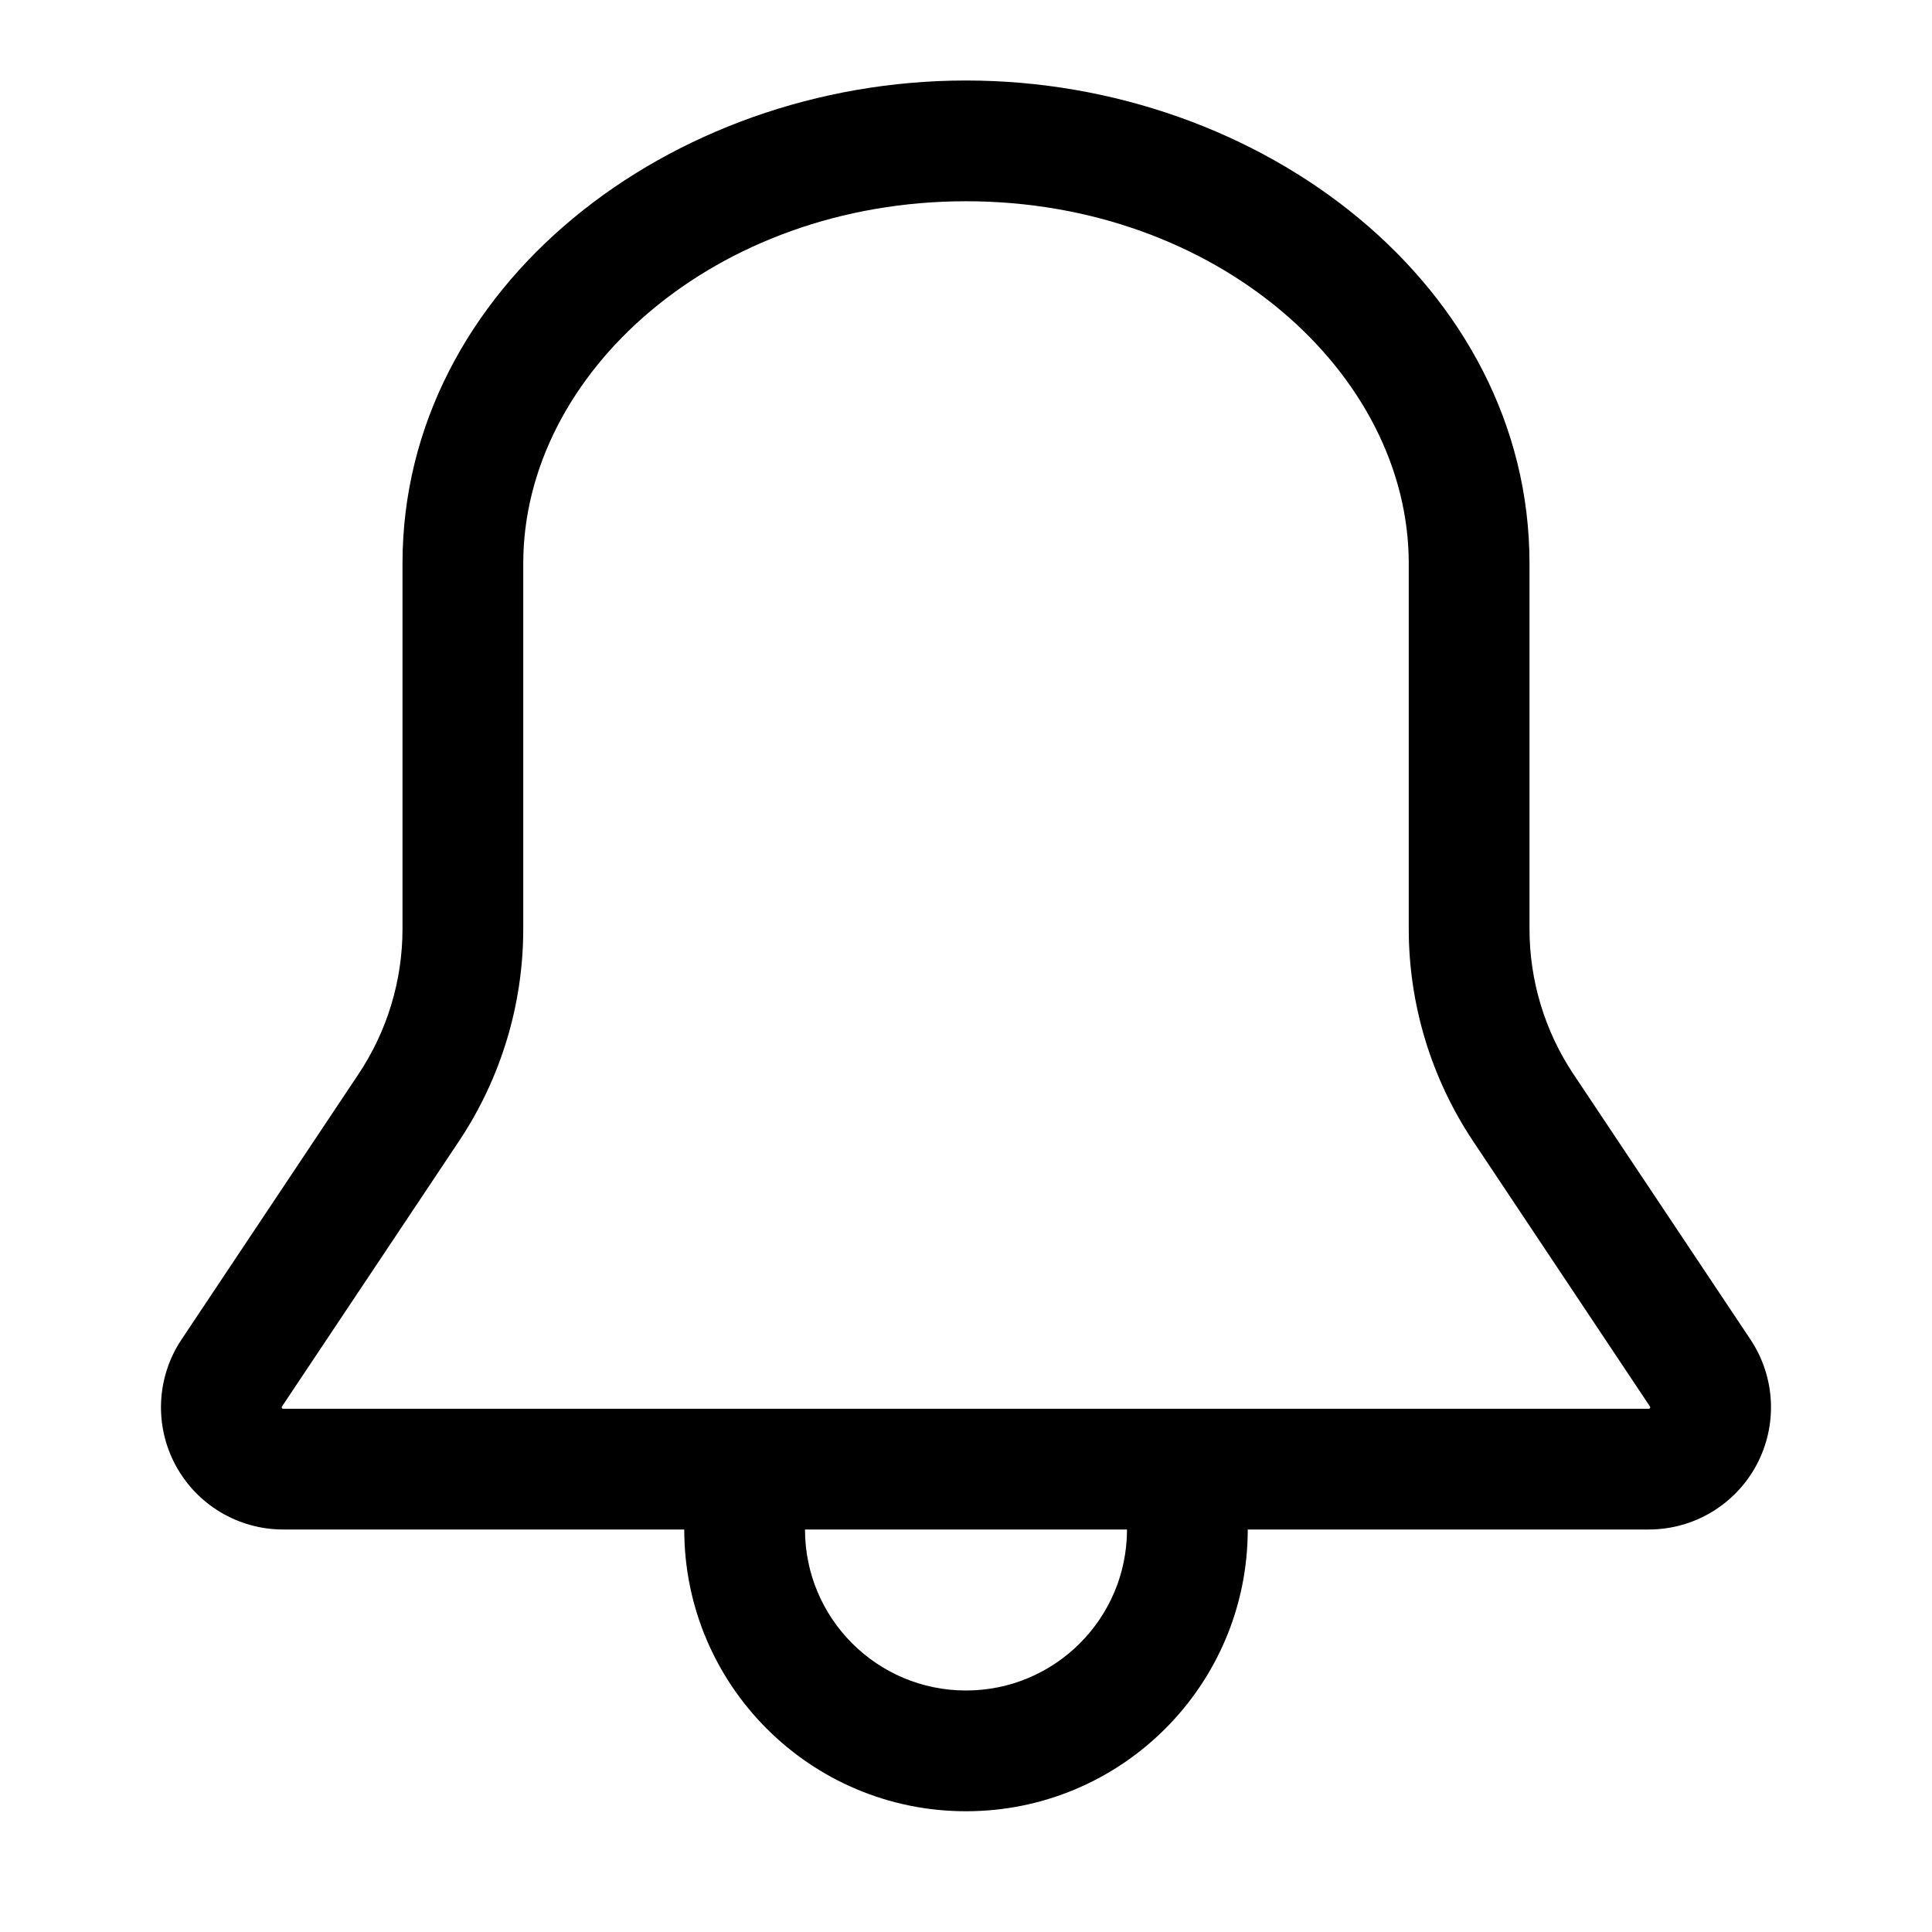
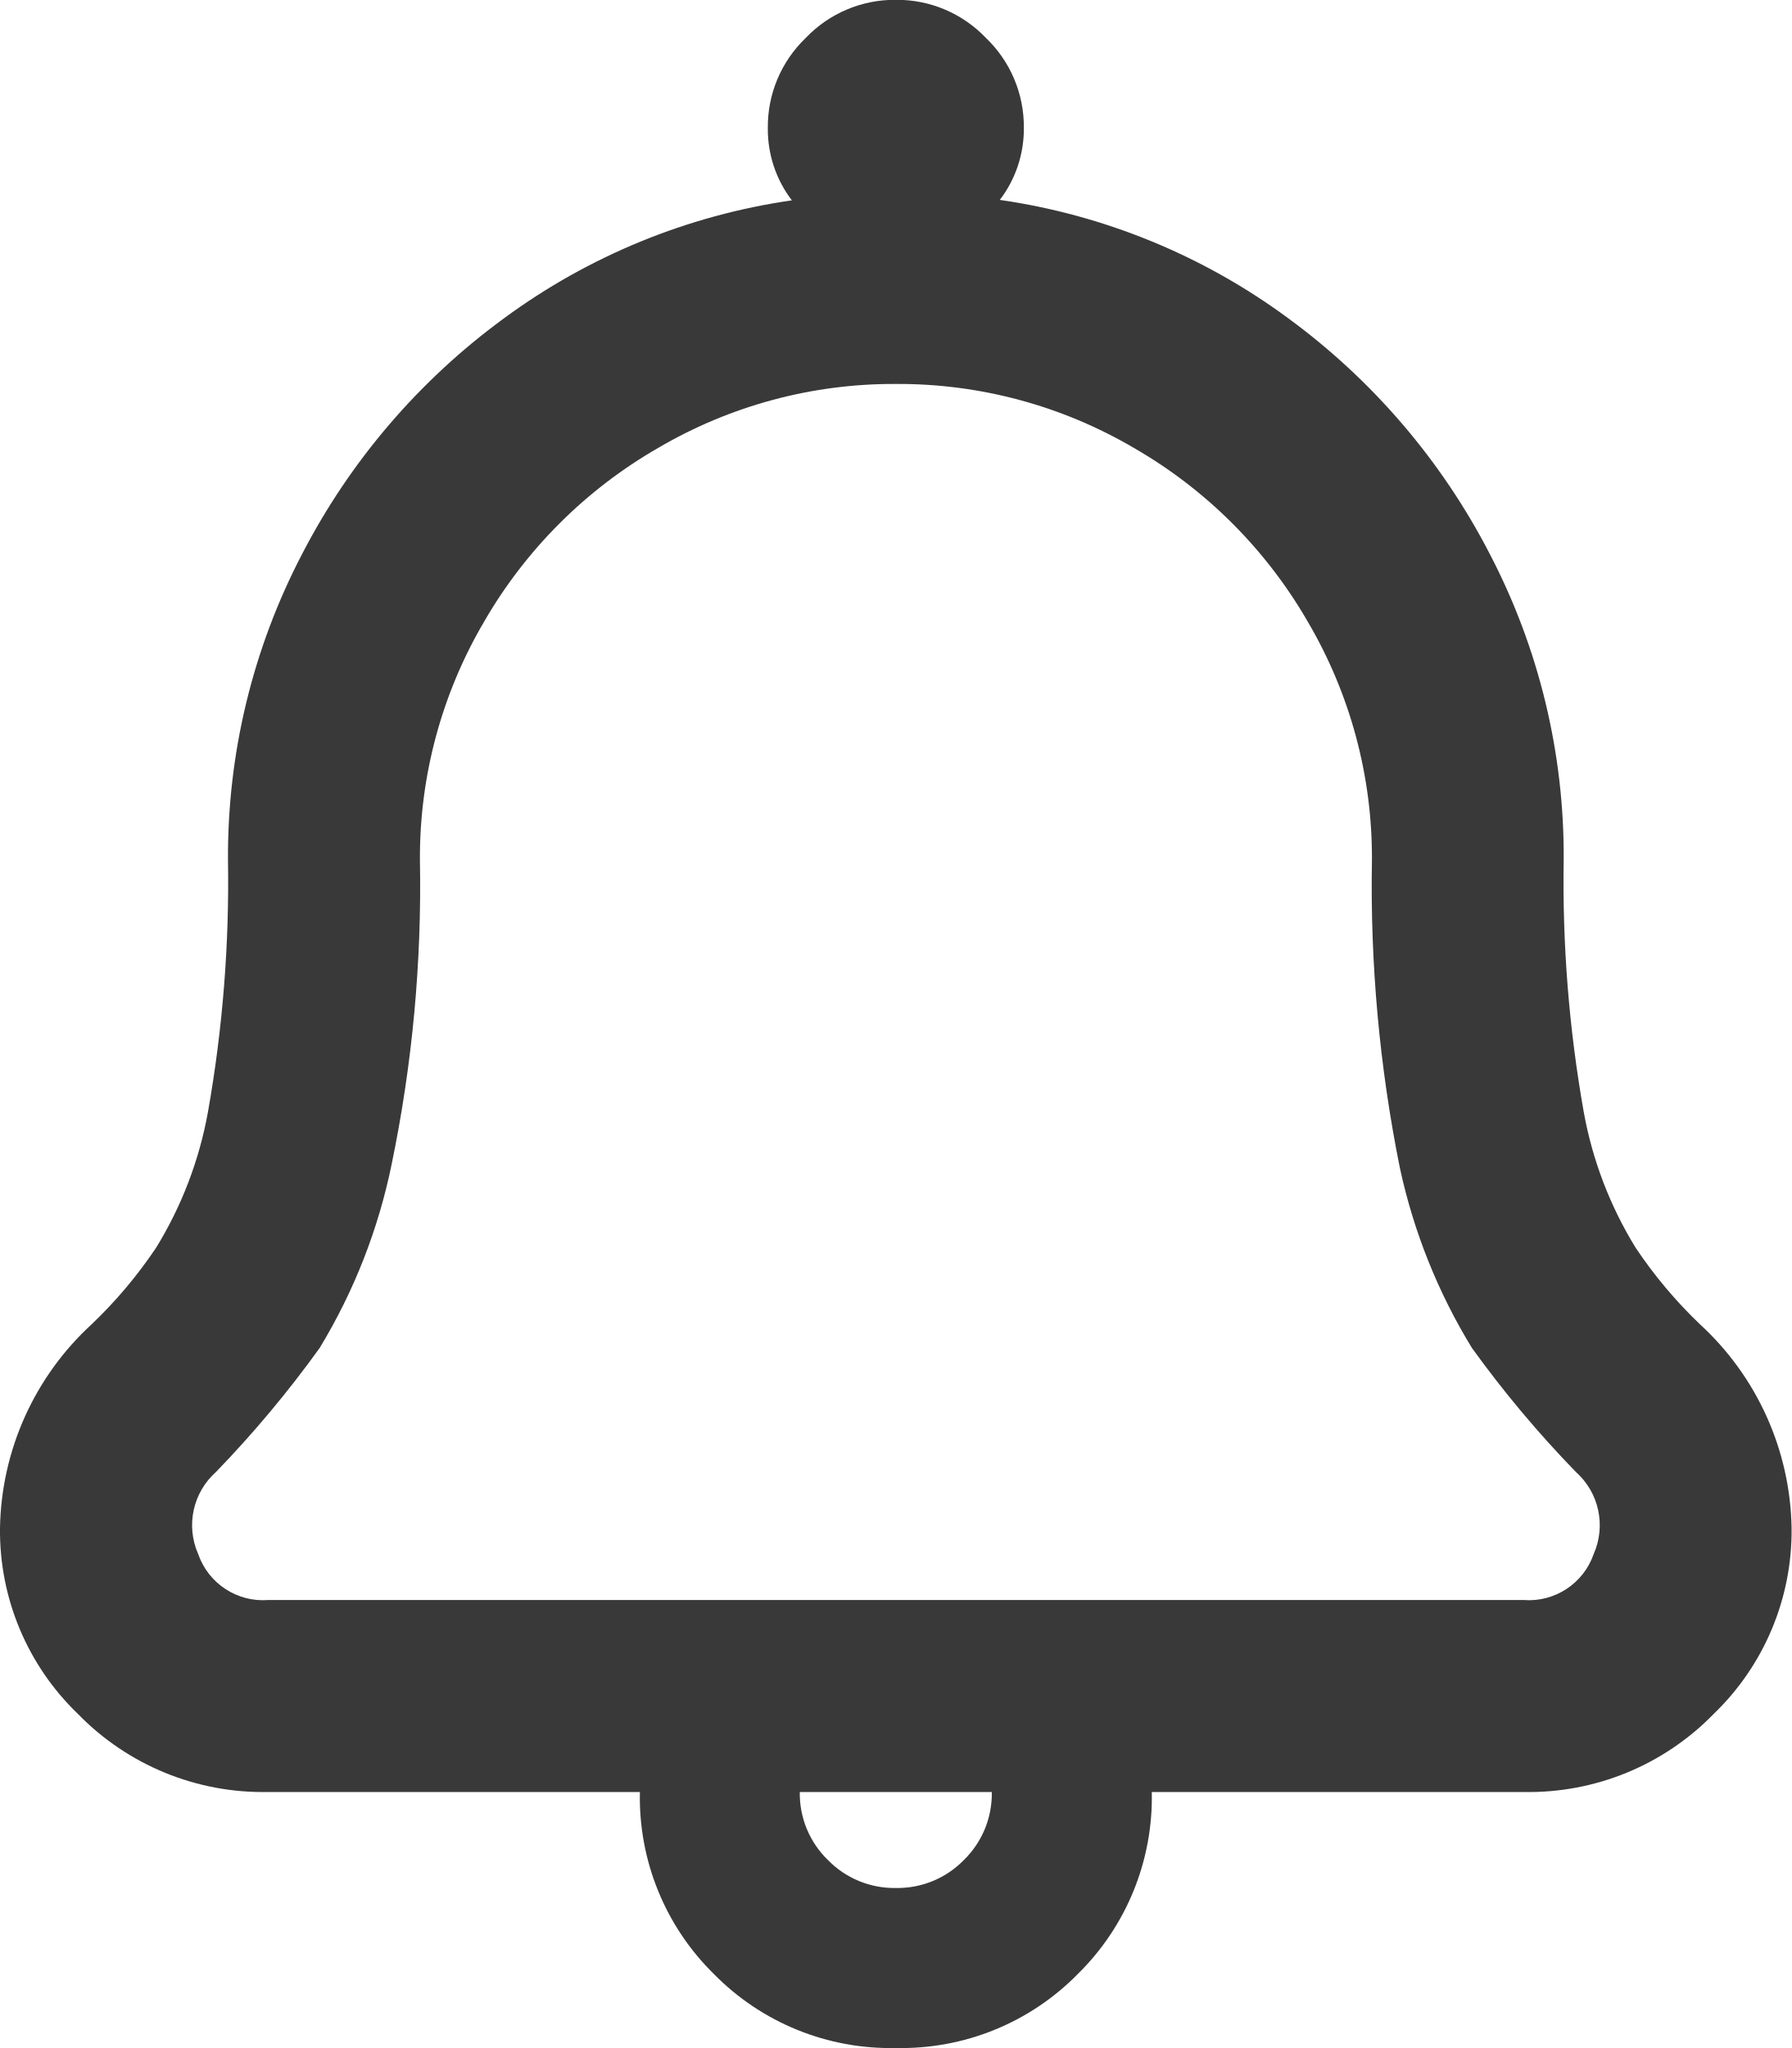
- <svg xmlns="http://www.w3.org/2000/svg" viewBox="0 0 24 24" width="24" height="24">
-   <path fill-rule="evenodd" d="M12 1C8.318 1 5 3.565 5 7v4.539a3.25 3.25 0 01-.546 1.803l-2.2 3.299A1.518 1.518 0 003.519 19H8.5a3.5 3.5 0 107 0h4.982a1.518 1.518 0 001.263-2.36l-2.2-3.298A3.25 3.25 0 0119 11.539V7c0-3.435-3.319-6-7-6zM6.5 7c0-2.364 2.383-4.5 5.5-4.5s5.5 2.136 5.5 4.5v4.539c0 .938.278 1.854.798 2.635l2.199 3.299a.017.017 0 01.003.01l-.001.006-.004.006-.006.004-.007.001H3.518l-.007-.001-.006-.004-.004-.006-.001-.007.003-.01 2.2-3.298a4.75 4.75 0 00.797-2.635V7zM14 19h-4a2 2 0 104 0z" />
+ <svg xmlns="http://www.w3.org/2000/svg" width="20.125" height="23" viewBox="0 0 20.125 23">
+   <defs>
+     <style>.a{fill:none;}.b{clip-path:url(#a);}.c{fill:#393939;}</style>
+     <clipPath id="a">
+       <rect class="a" width="20.125" height="23" />
+     </clipPath>
+   </defs>
+   <g class="b">
+     <path class="c" d="M19.092-5.256a3.178,3.178,0,0,1,1.033,2.291,2.852,2.852,0,0,1-.876,2.089A2.9,2.9,0,0,1,17.115,0H12.938a2.778,2.778,0,0,1-.831,2.044,2.778,2.778,0,0,1-2.044.831,2.778,2.778,0,0,1-2.044-.831A2.778,2.778,0,0,1,7.188,0H3.01A2.9,2.9,0,0,1,.876-.876,2.852,2.852,0,0,1,0-2.965,3.178,3.178,0,0,1,1.033-5.256a5.151,5.151,0,0,0,.719-.854,4.395,4.395,0,0,0,.584-1.527,14.807,14.807,0,0,0,.225-2.83A7.327,7.327,0,0,1,3.392-13.9a7.6,7.6,0,0,1,2.269-2.65,7.18,7.18,0,0,1,3.234-1.325,1.314,1.314,0,0,1-.27-.809A1.381,1.381,0,0,1,9.052-19.7a1.381,1.381,0,0,1,1.011-.427,1.381,1.381,0,0,1,1.011.427,1.381,1.381,0,0,1,.427,1.011,1.314,1.314,0,0,1-.27.809,7.181,7.181,0,0,1,3.234,1.325,7.6,7.6,0,0,1,2.269,2.65,7.327,7.327,0,0,1,.831,3.437,14.807,14.807,0,0,0,.225,2.83,4.395,4.395,0,0,0,.584,1.527A5.151,5.151,0,0,0,19.092-5.256ZM10.063,1.078a1.04,1.04,0,0,0,.764-.314A1.04,1.04,0,0,0,11.141,0H8.984A1.04,1.04,0,0,0,9.3.764,1.04,1.04,0,0,0,10.063,1.078Zm7.053-3.234a.77.77,0,0,0,.786-.517.8.8,0,0,0-.2-.921,12.469,12.469,0,0,1-1.168-1.393,6.491,6.491,0,0,1-.809-2.021,16.03,16.03,0,0,1-.314-3.459,5.224,5.224,0,0,0-.719-2.673,5.318,5.318,0,0,0-1.954-1.954,5.224,5.224,0,0,0-2.673-.719,5.224,5.224,0,0,0-2.673.719A5.318,5.318,0,0,0,5.436-13.14a5.224,5.224,0,0,0-.719,2.673A15.4,15.4,0,0,1,4.4-7.053a6.475,6.475,0,0,1-.809,2.066A12.469,12.469,0,0,1,2.426-3.594a.8.8,0,0,0-.2.921.77.77,0,0,0,.786.517Z" transform="translate(0 20.125)" />
+   </g>
</svg>
